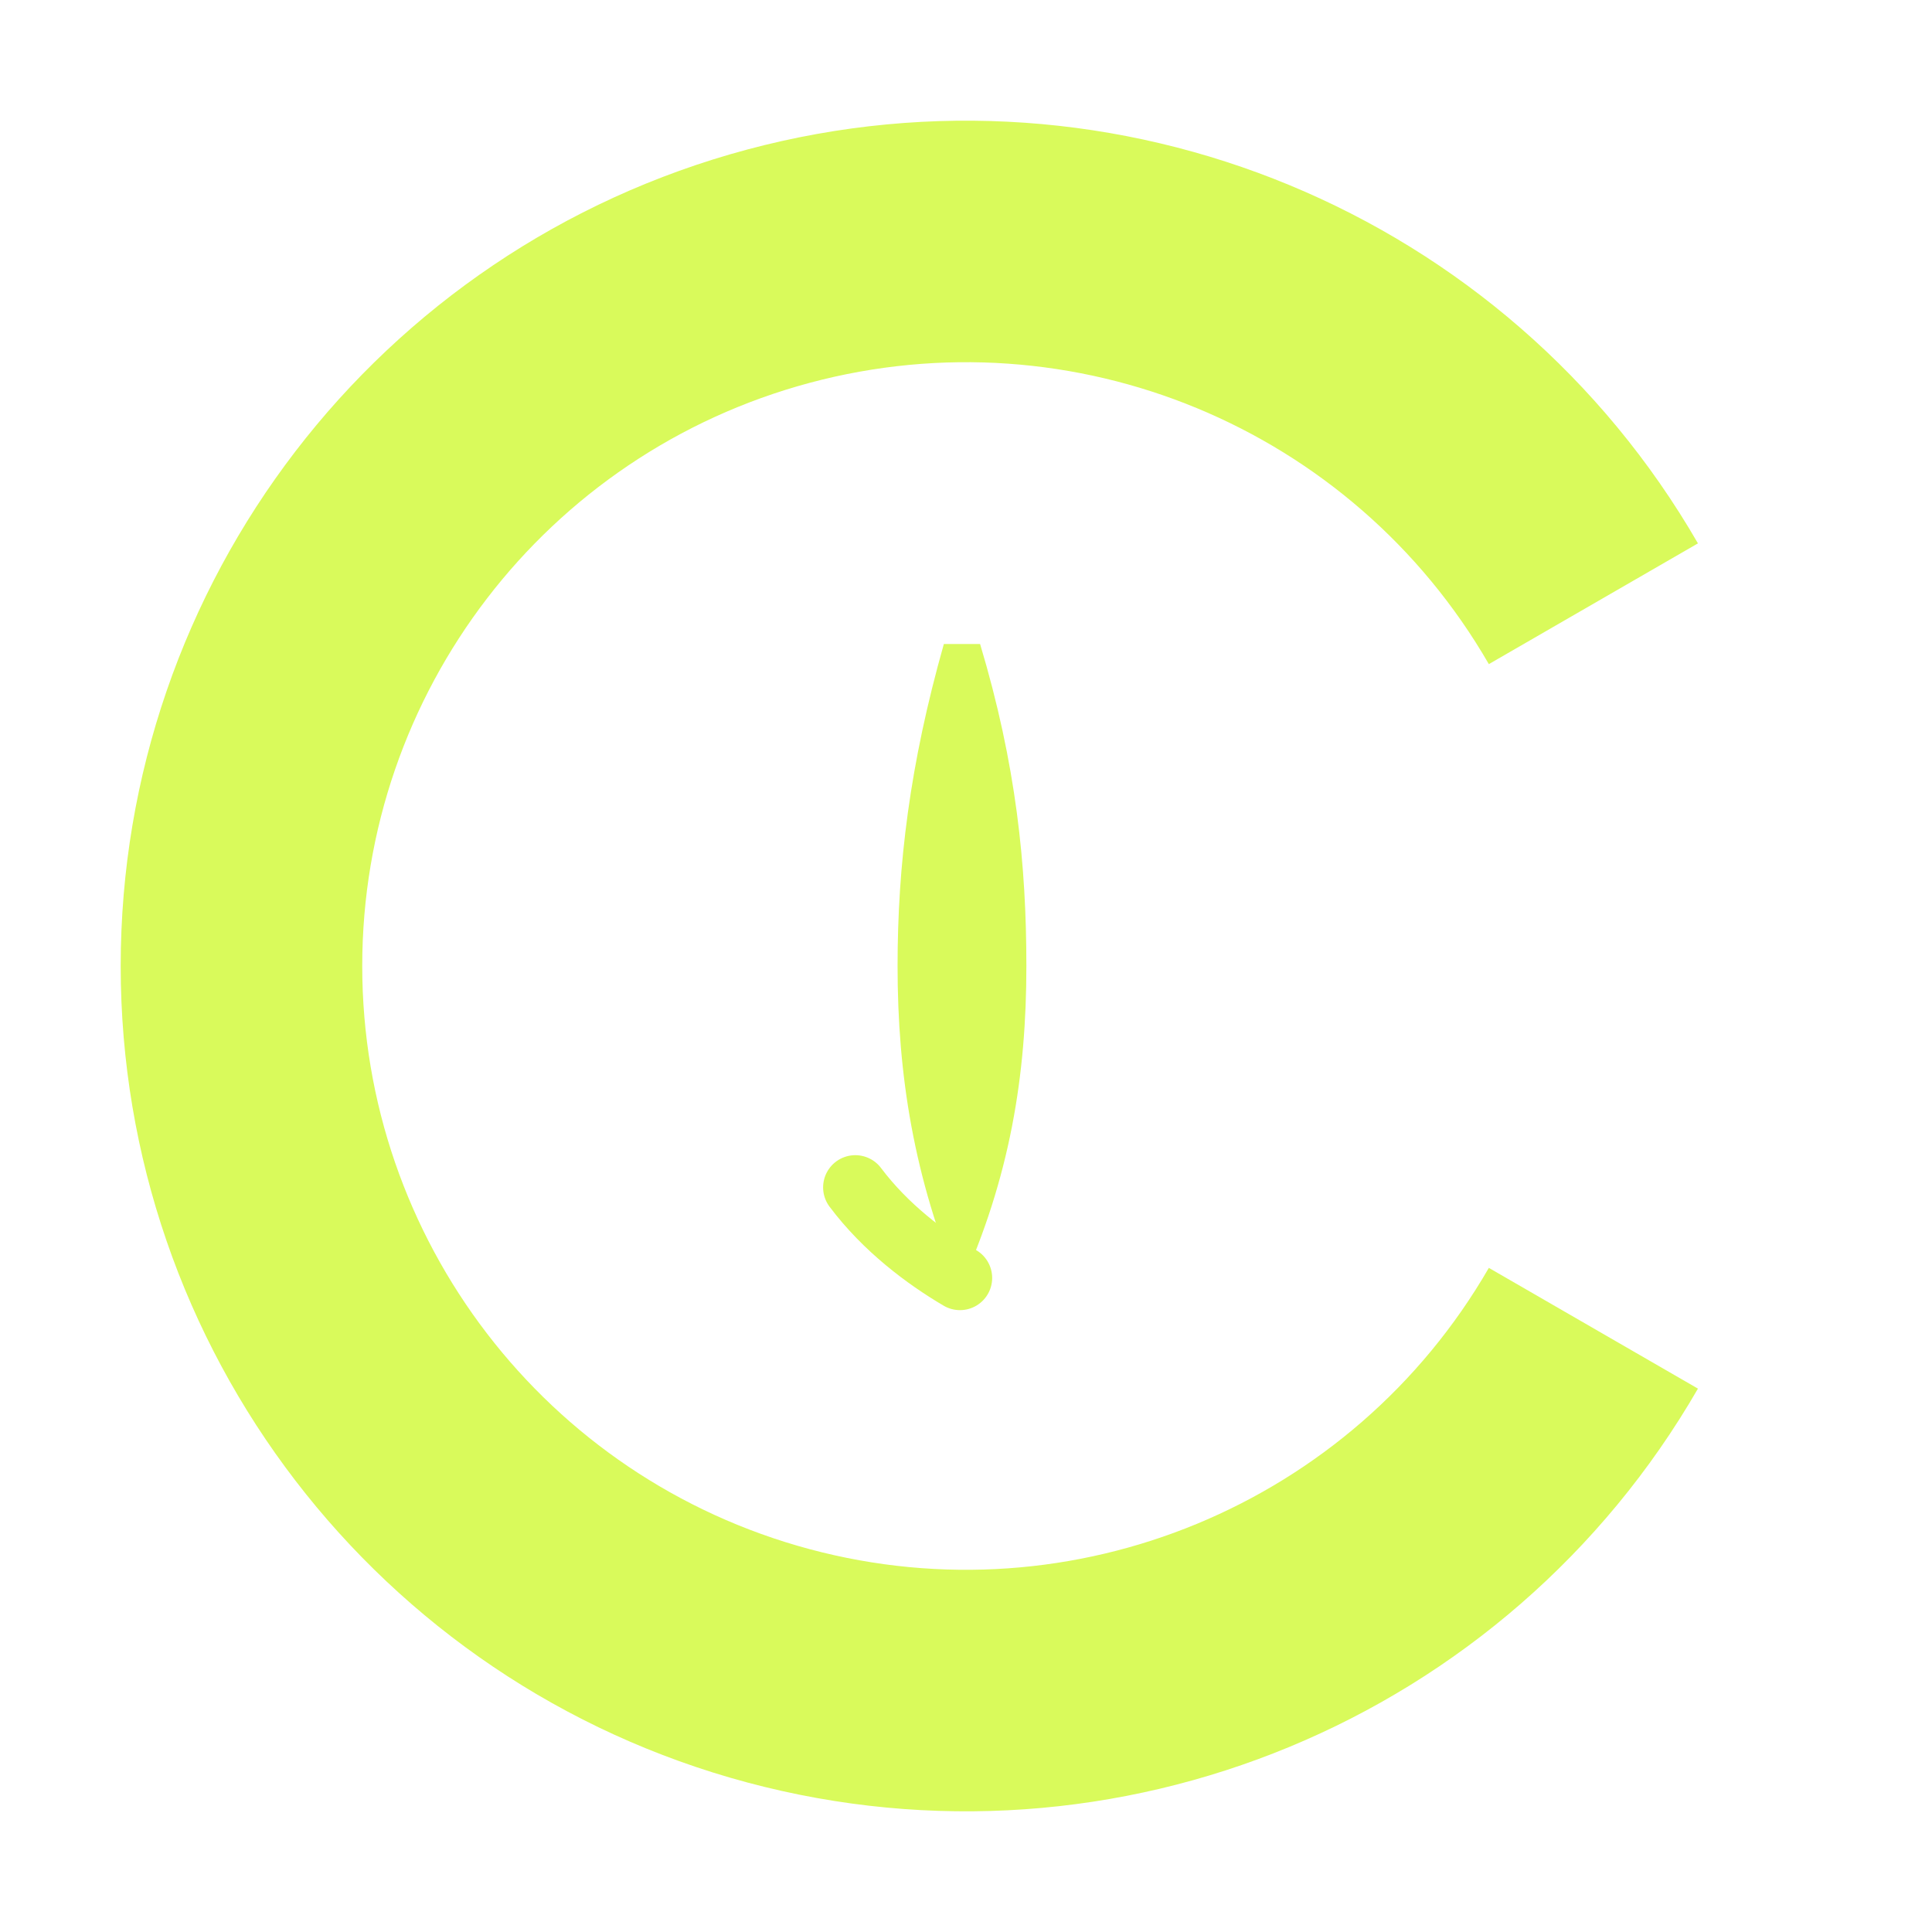
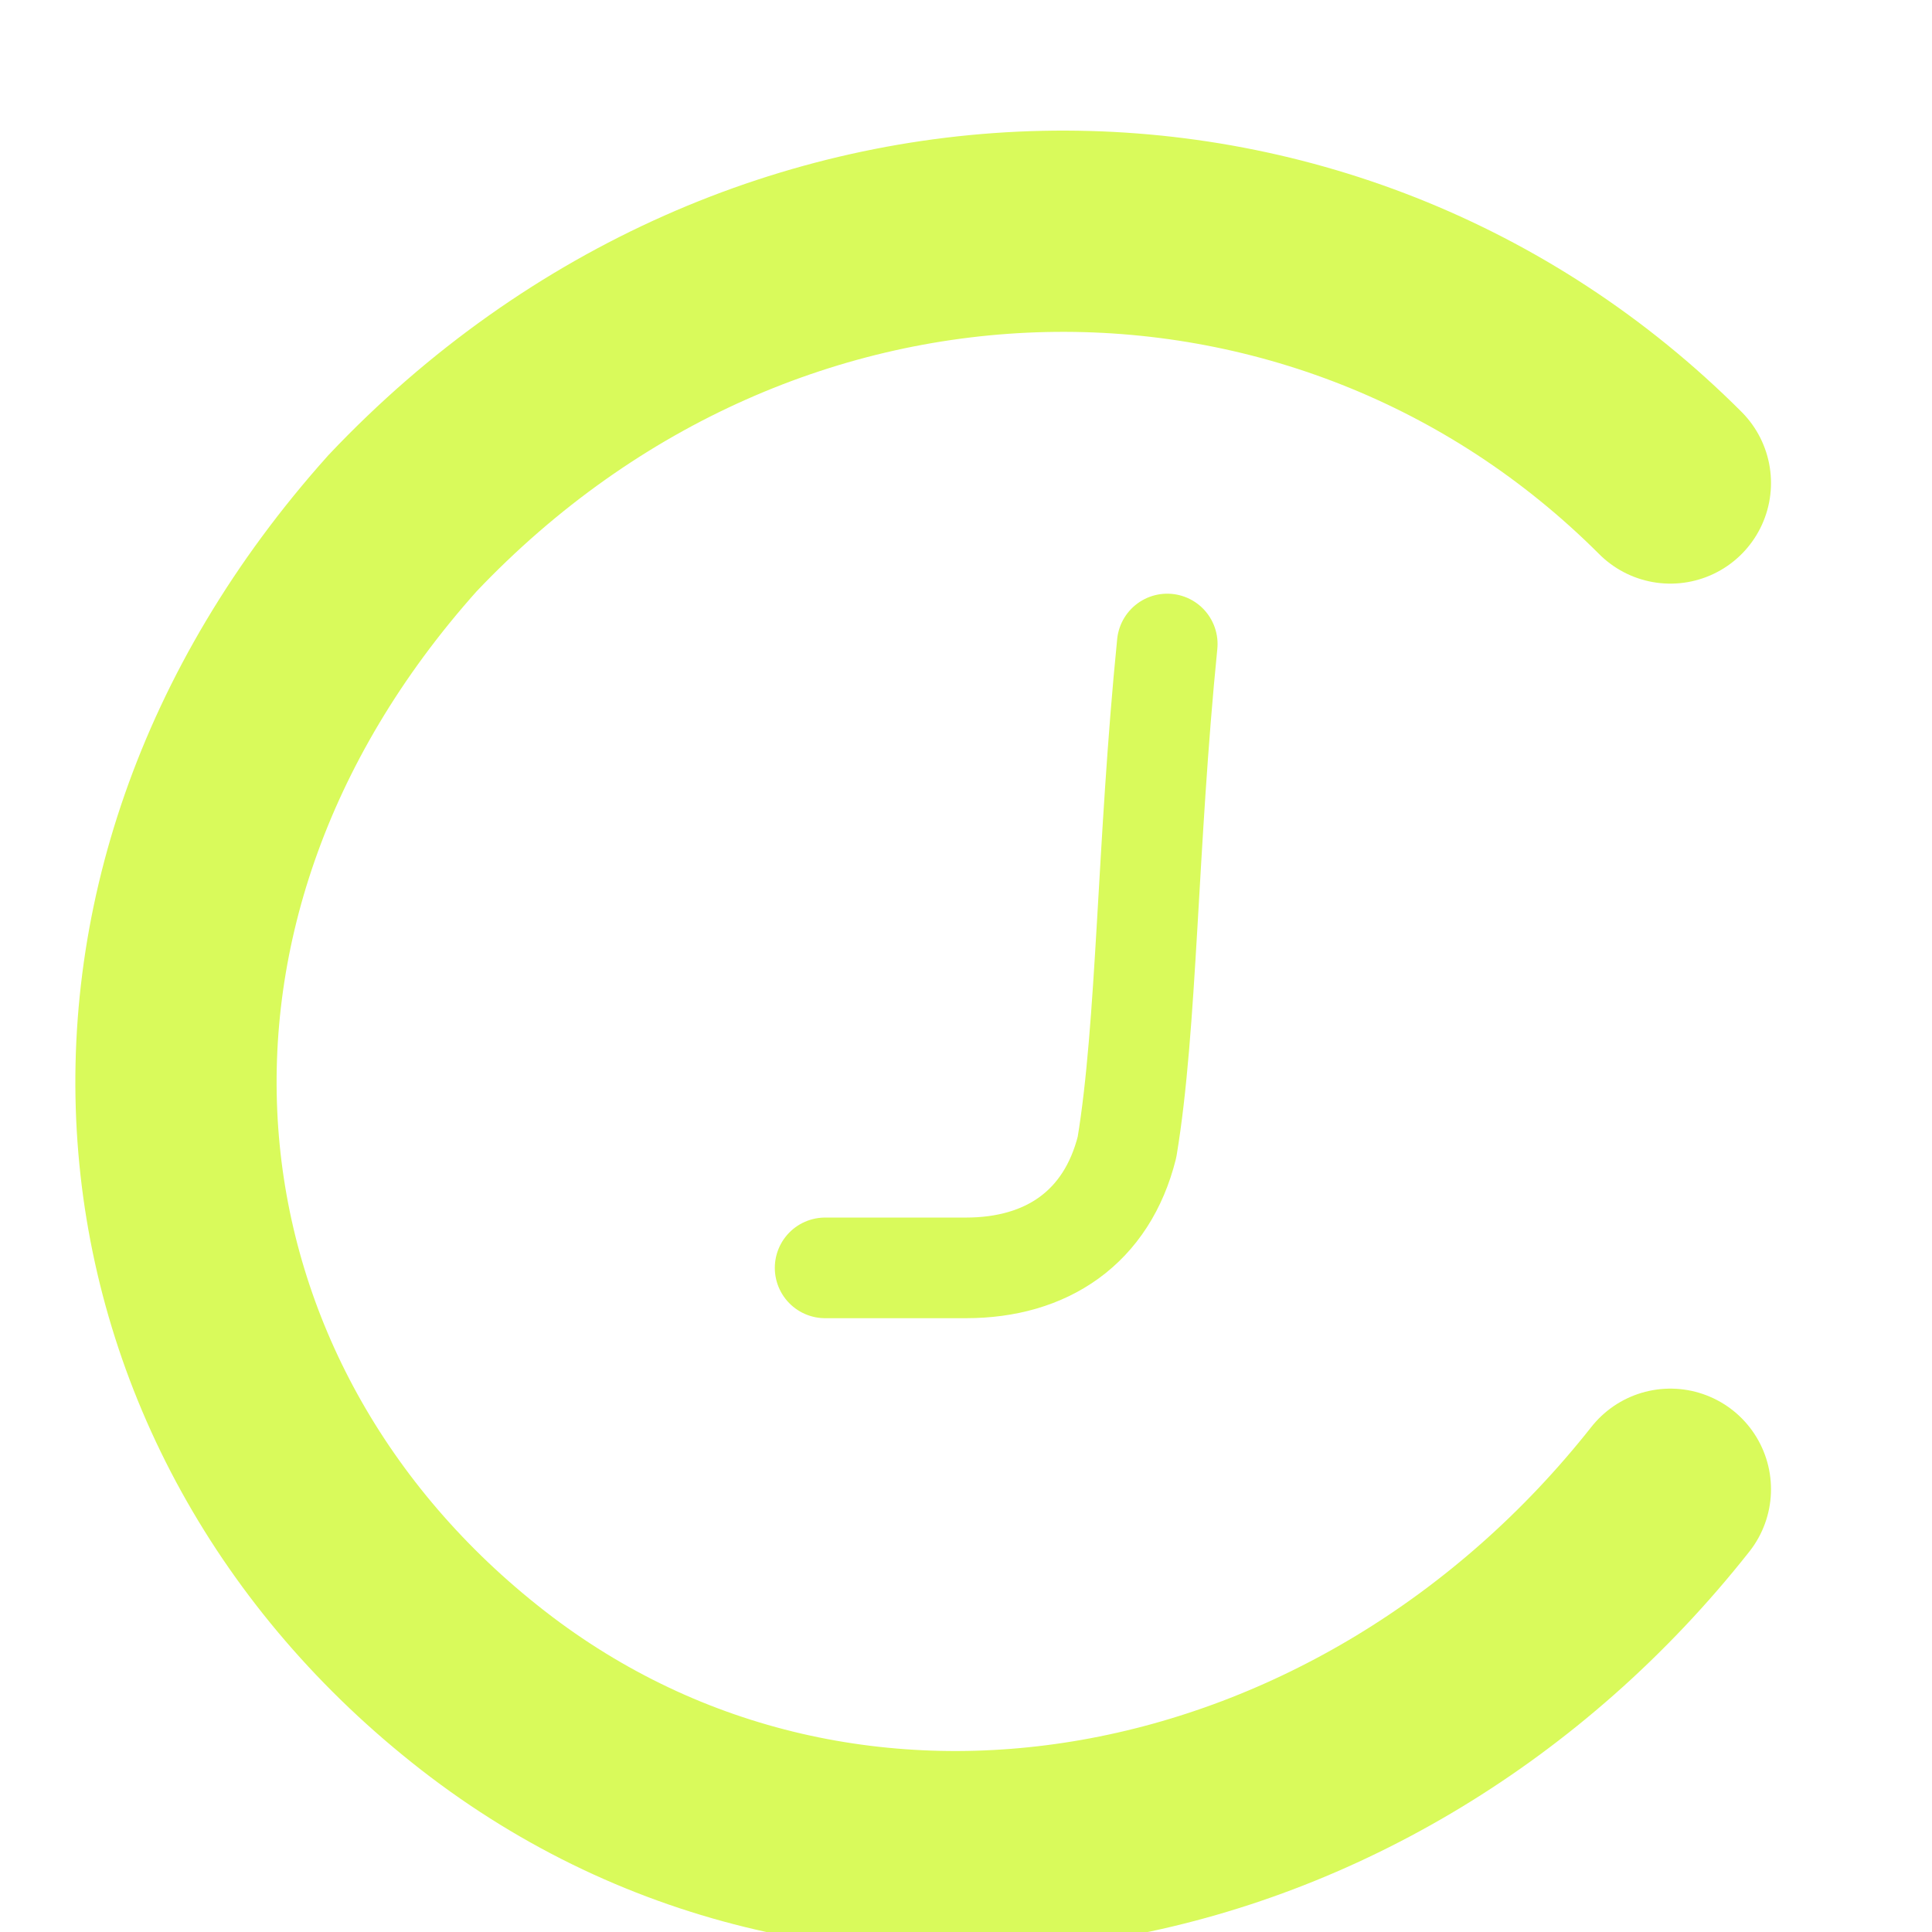
<svg xmlns="http://www.w3.org/2000/svg" viewBox="0 0 96 96" role="img" aria-label="此见品牌图形">
-   <path fill="#D9FA5B" fill-rule="evenodd" d="M84.37 69 A42 42 0 1 1 84.37 27 L73.98 33 A30 30 0 1 0 73.98 63 Z" />
-   <path fill="#D9FA5B" d="M48.7 32 C50.5 38 51 43 51 48 C51 53.4 50.2 58.5 47.7 64 C45.4 58.5 44.6 53.4 44.6 48 C44.6 43 45.2 38 46.9 32 Z" />
-   <path d="M47.7 63.5 C46 62.5 44 61 42.5 59" fill="none" stroke="#D9FA5B" stroke-width="3.2" stroke-linecap="round" stroke-linejoin="round" />
+   <path d="M83 24 C66 7 38 7 20 26 C3 45 6 70 24 84 C42 98 68 93 83 74" fill="none" stroke="#D9FA5B" stroke-width="10" stroke-linecap="round" />
+   <path d="M58 32 C57 42 57 51 56 57 C55 61 52 63 48 63 L41 63" fill="none" stroke="#D9FA5B" stroke-width="5" stroke-linecap="round" stroke-linejoin="round" />
</svg>
